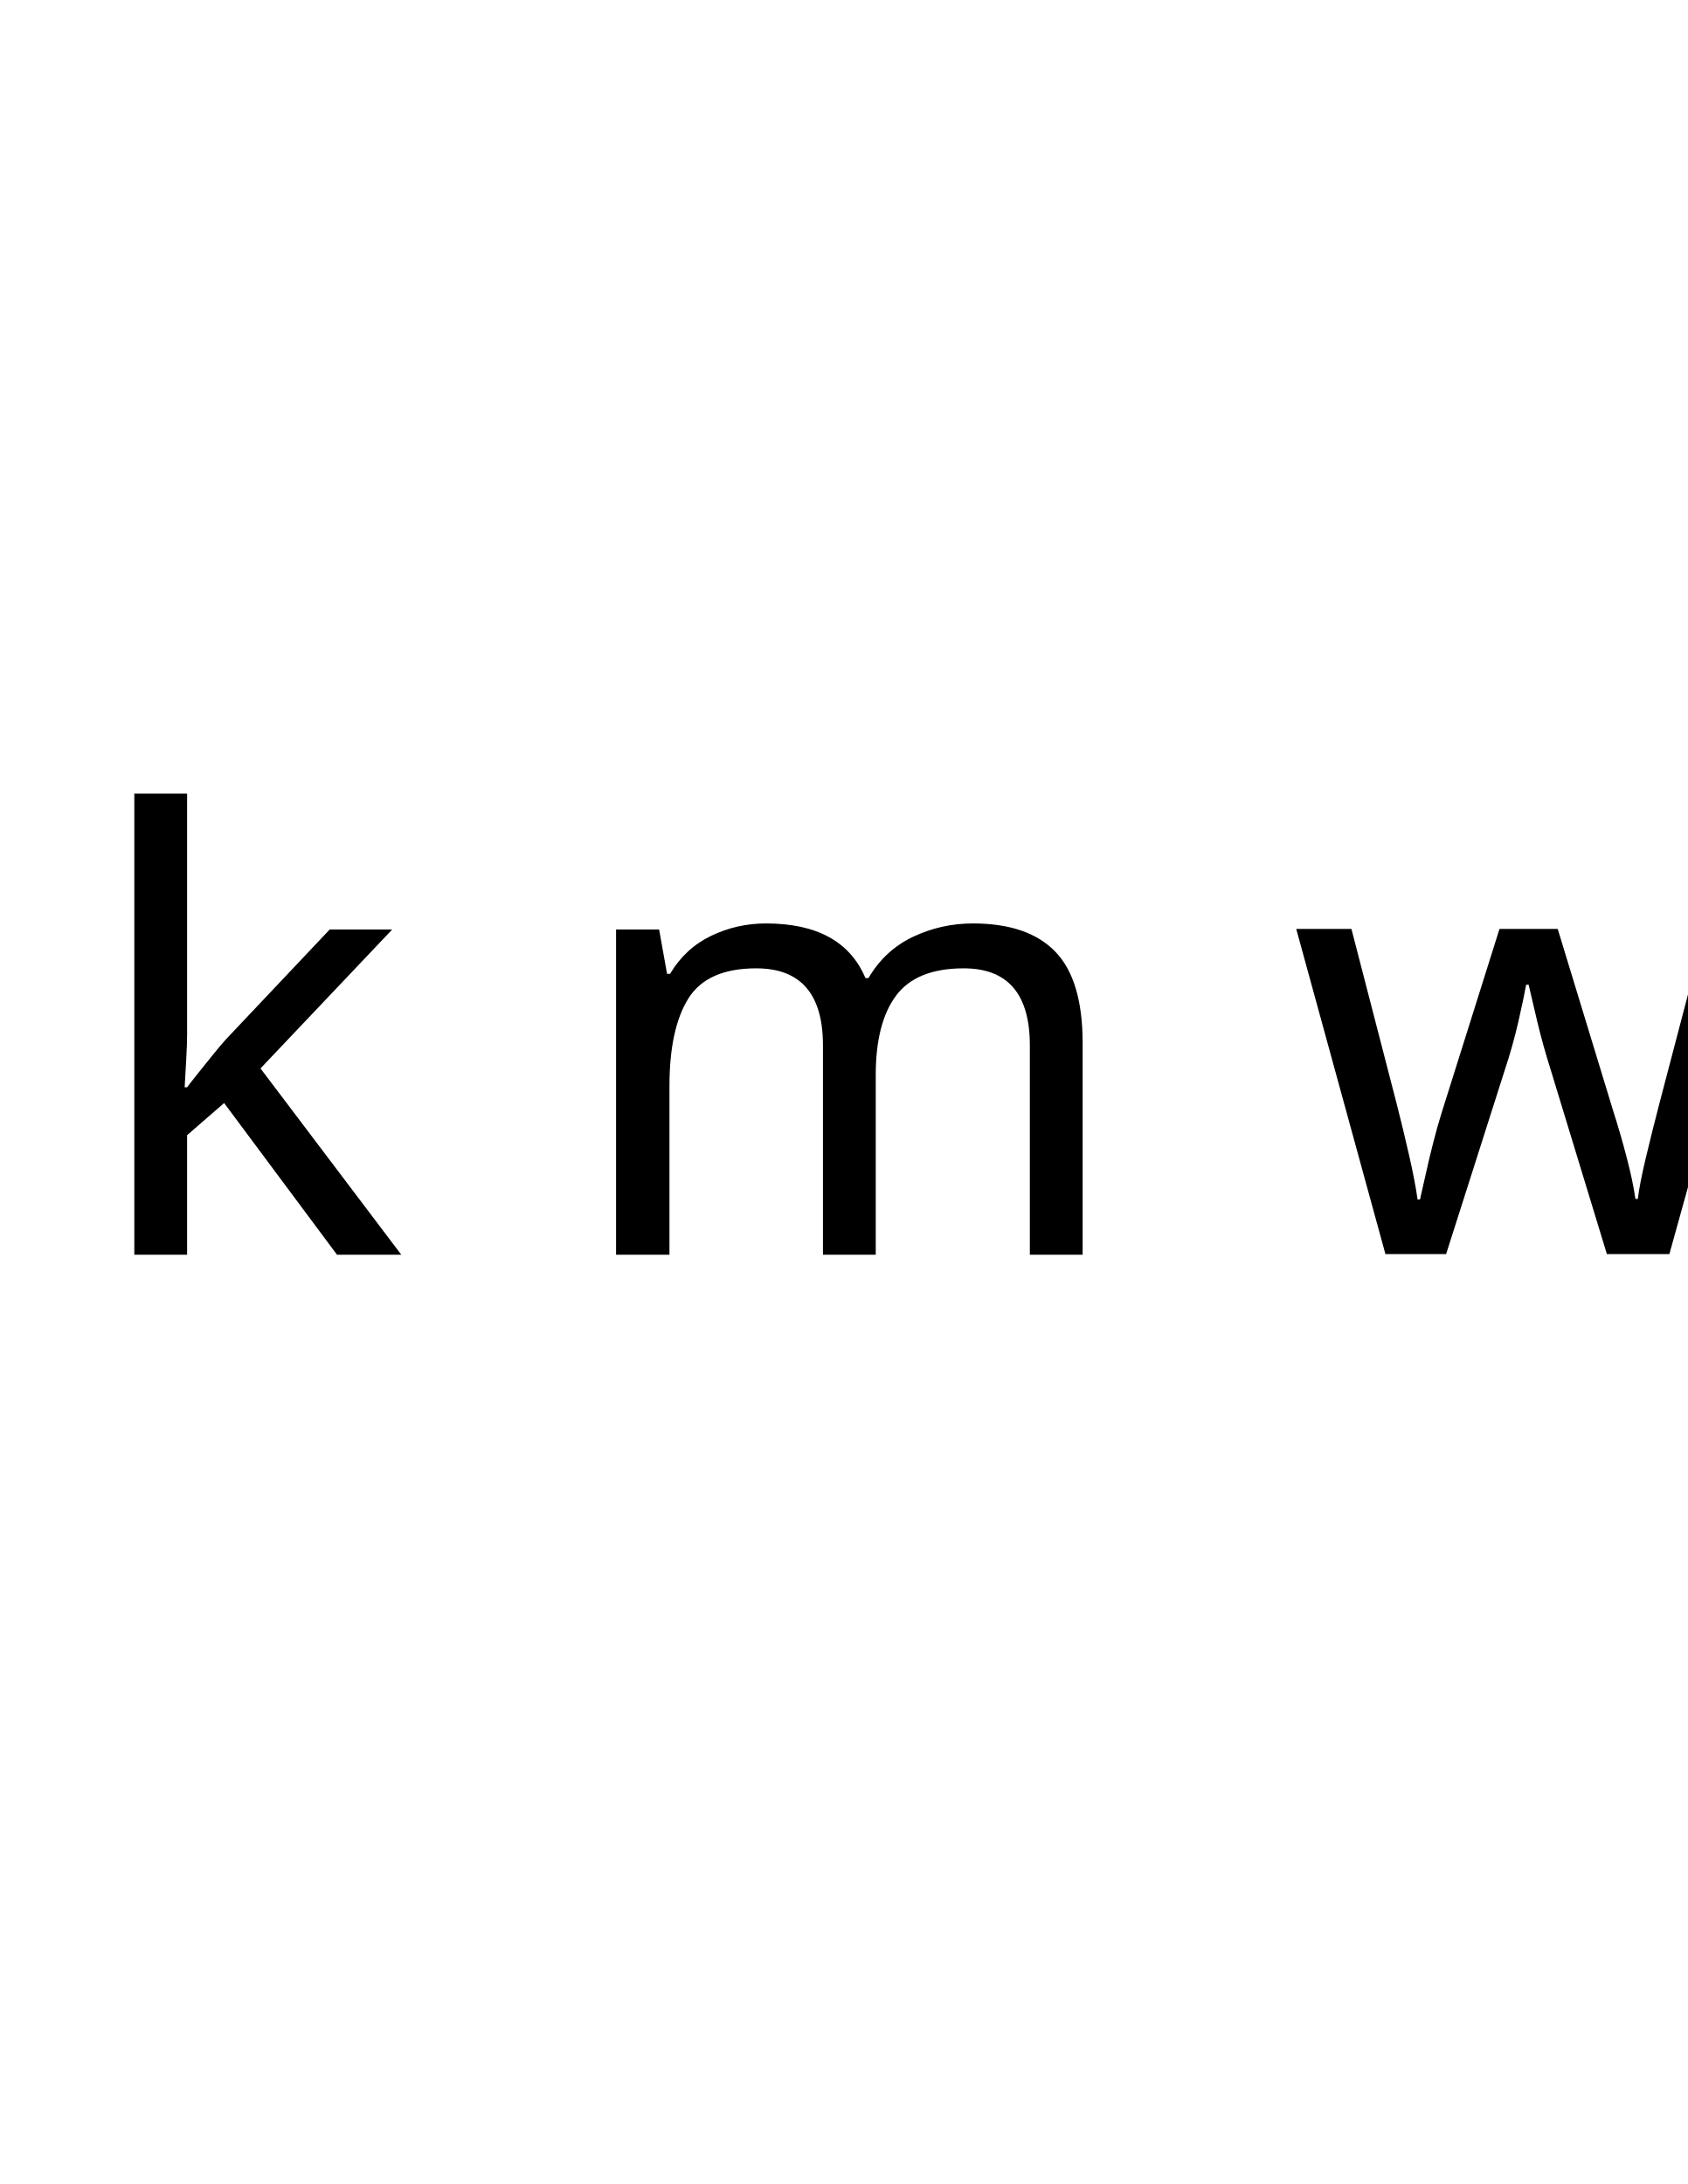
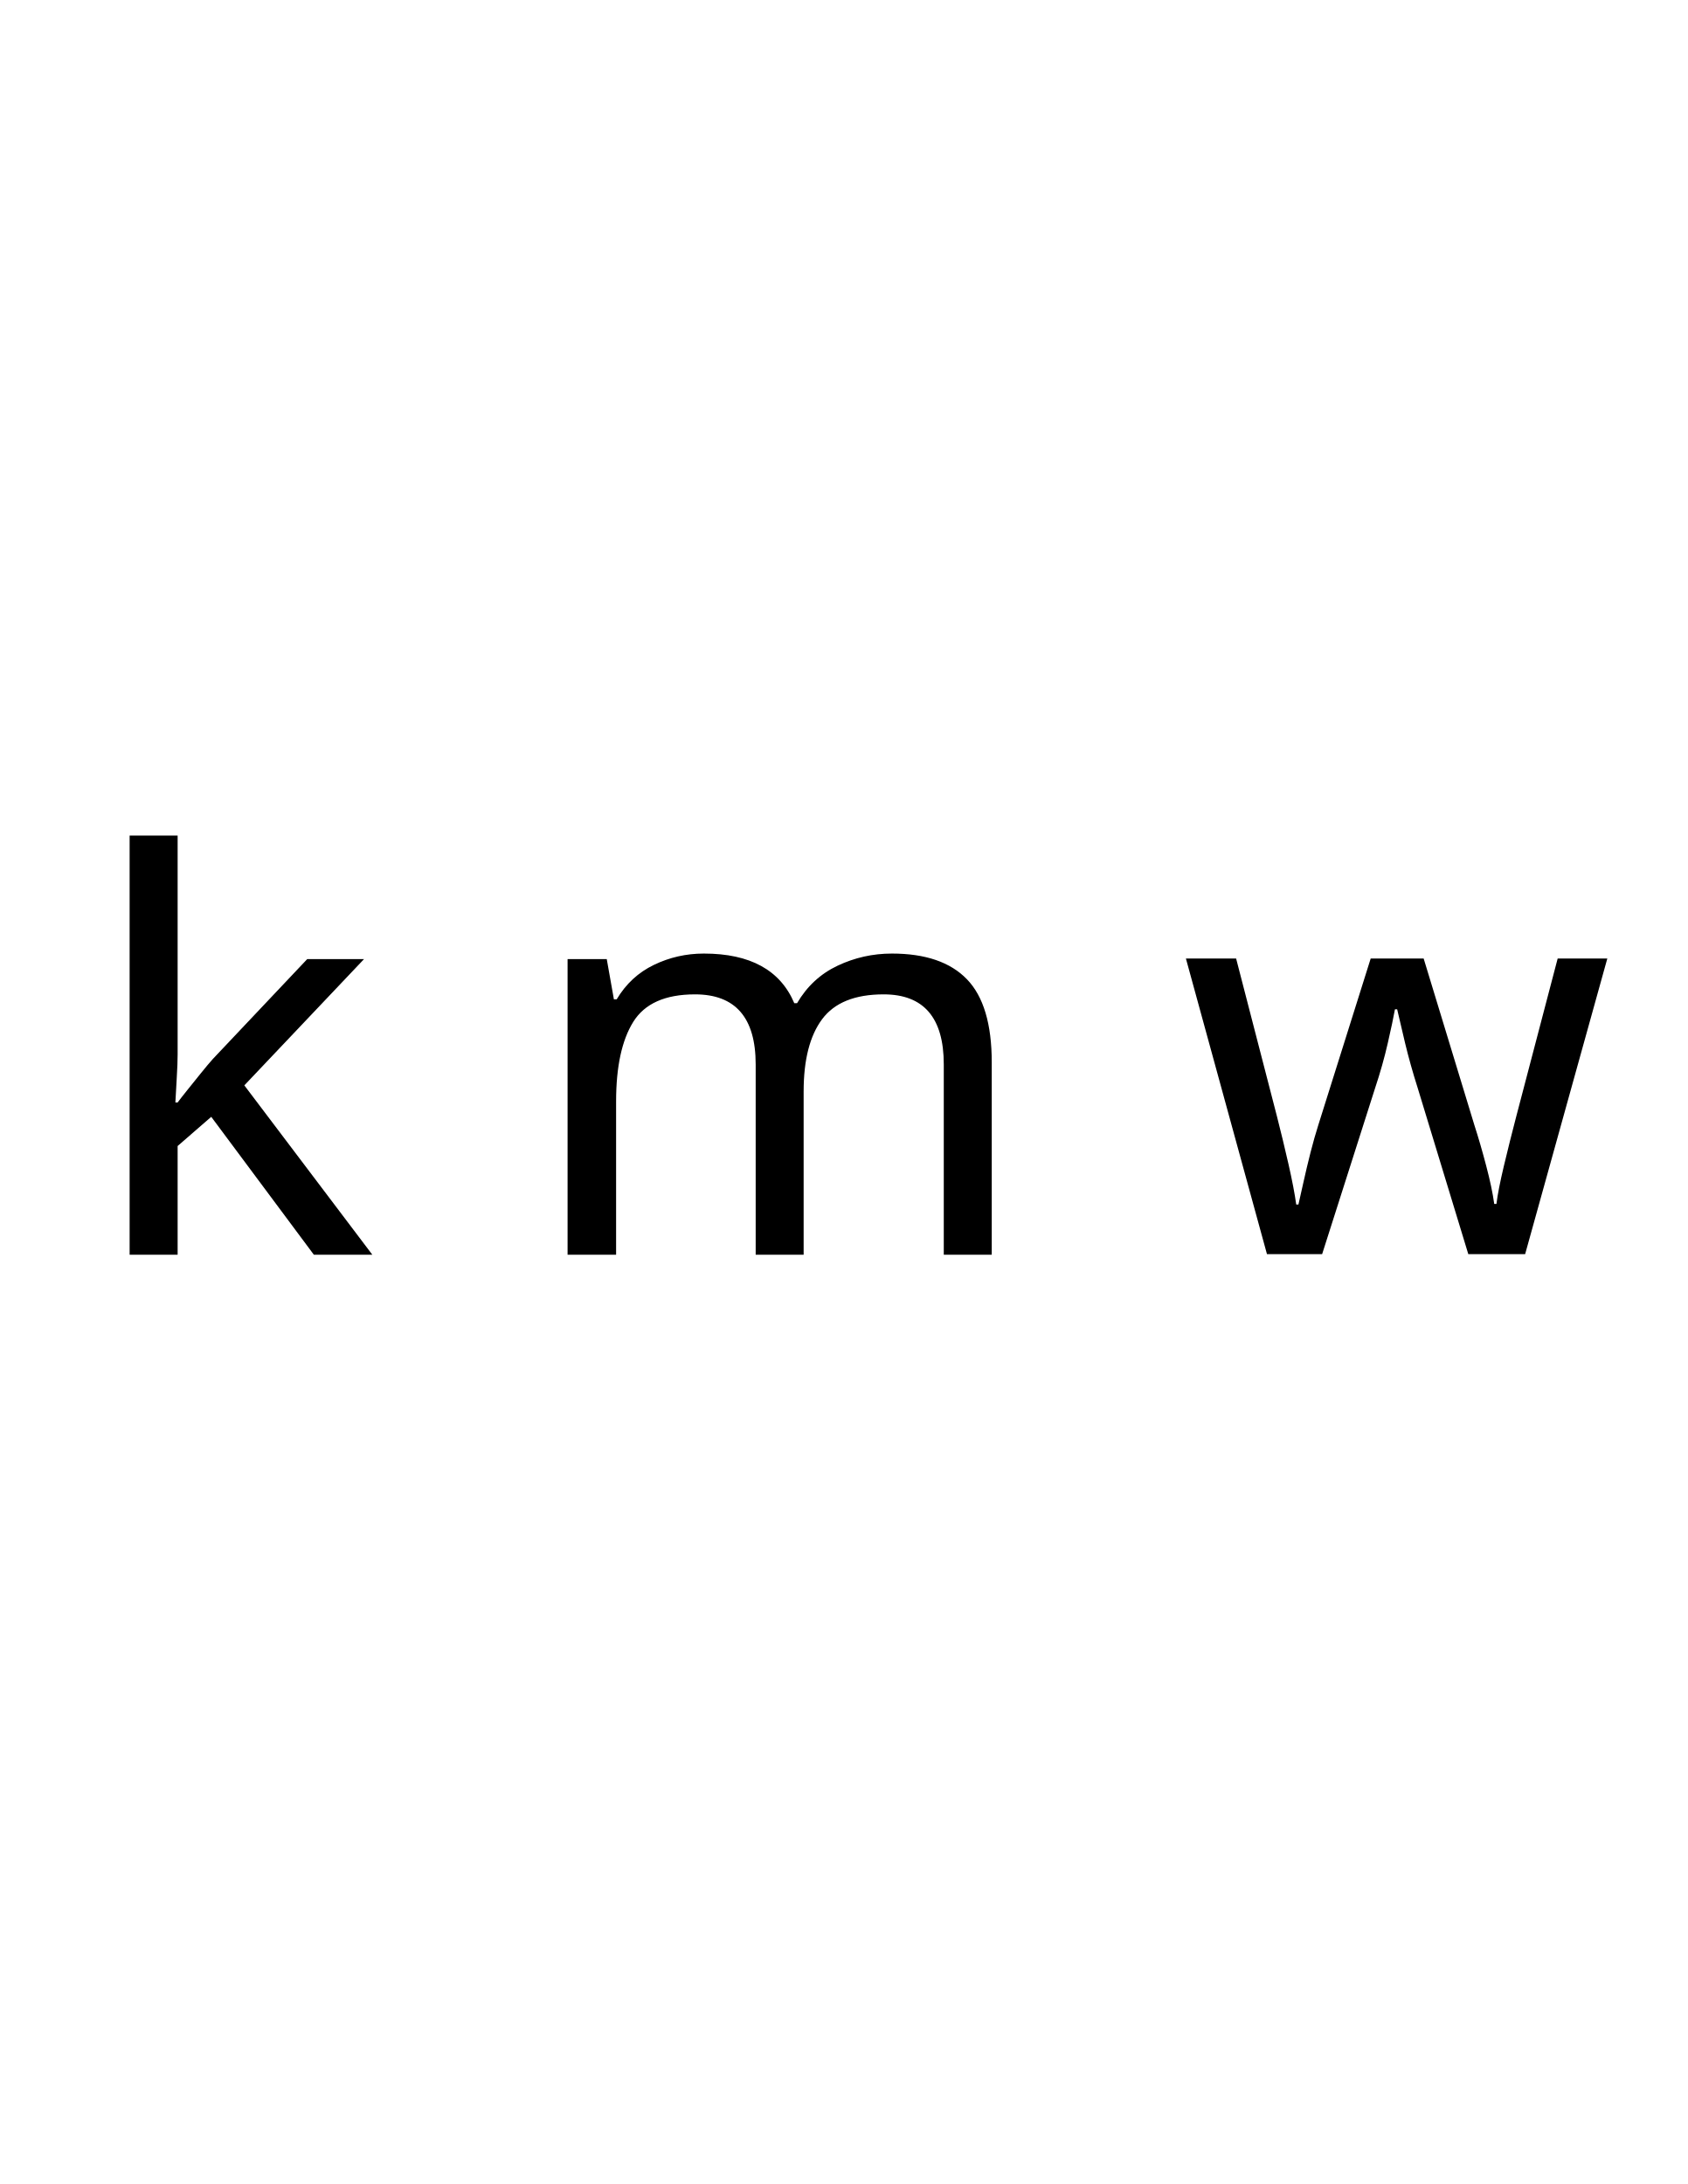
<svg xmlns="http://www.w3.org/2000/svg" version="1.1" id="Layer_1" x="0px" y="0px" viewBox="0 0 612 792" enable-background="new 0 0 612 792" xml:space="preserve">
-   <text transform="matrix(1 0 0 1 30 455)" font-family="'tahoma'" font-size="220">k m w</text>
+   <text transform="matrix(1 0 0 1 30 455)" font-family="'tahoma'" font-size="200">k m w</text>
</svg>
